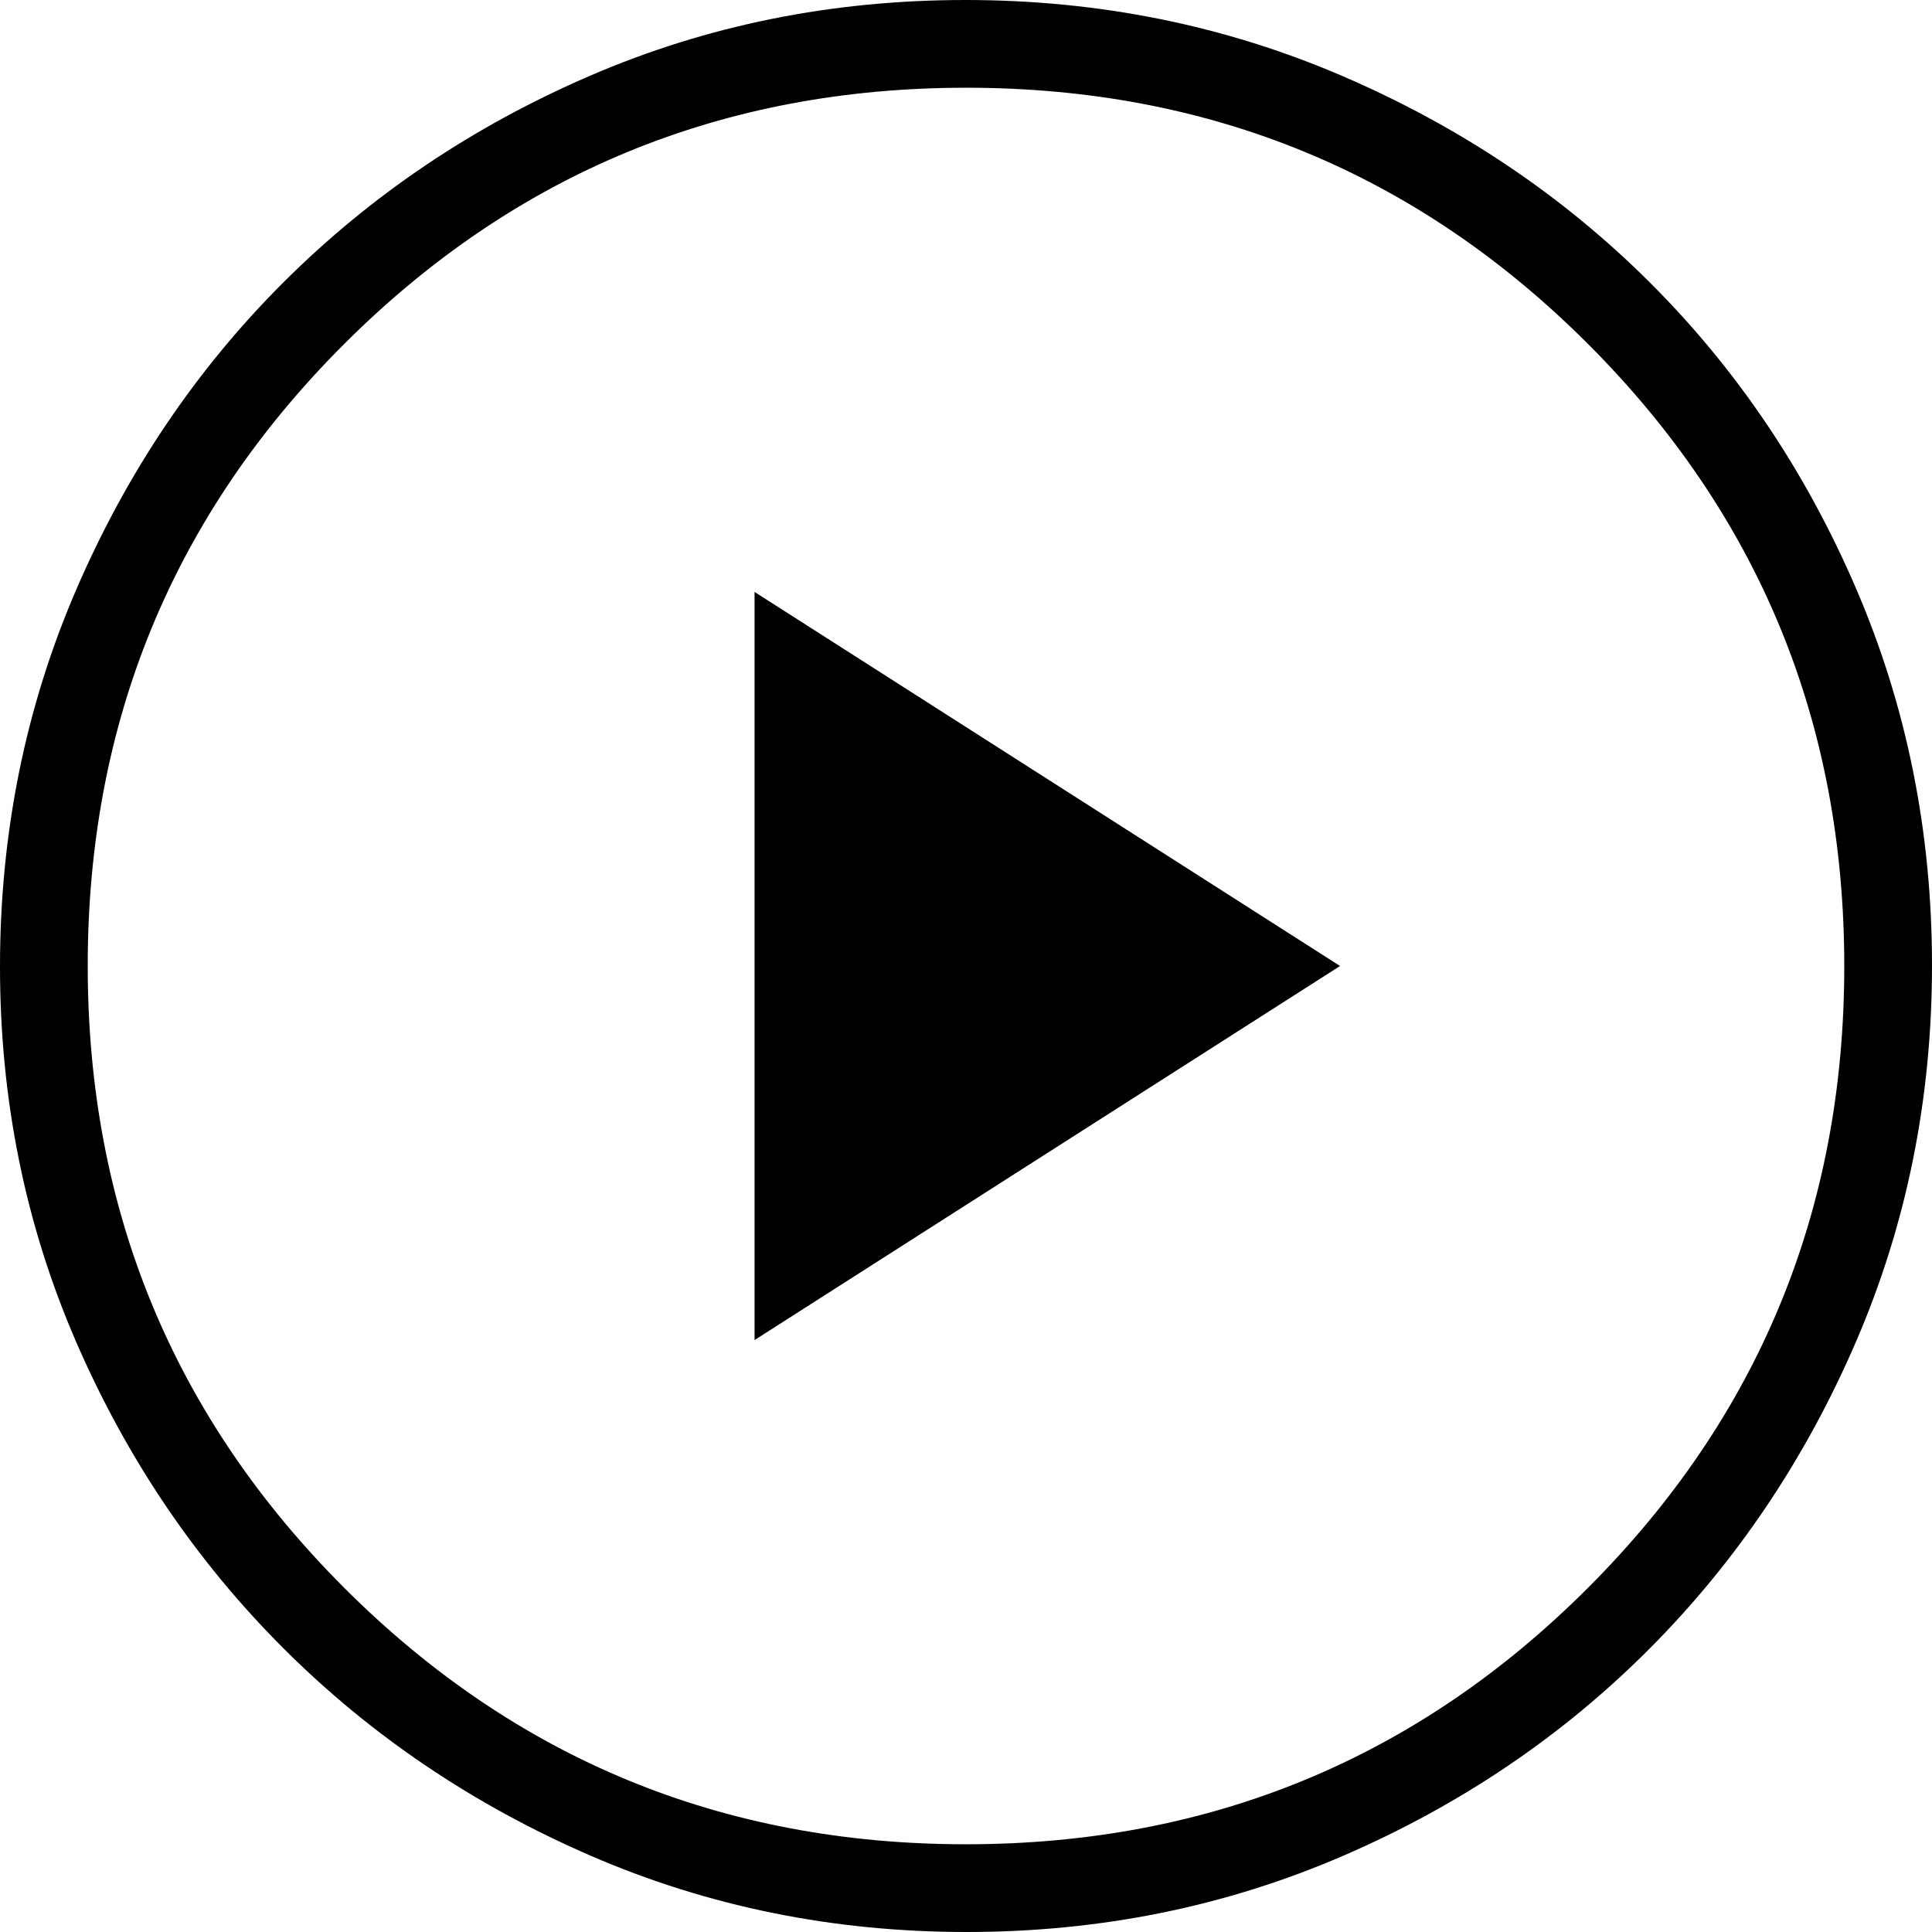
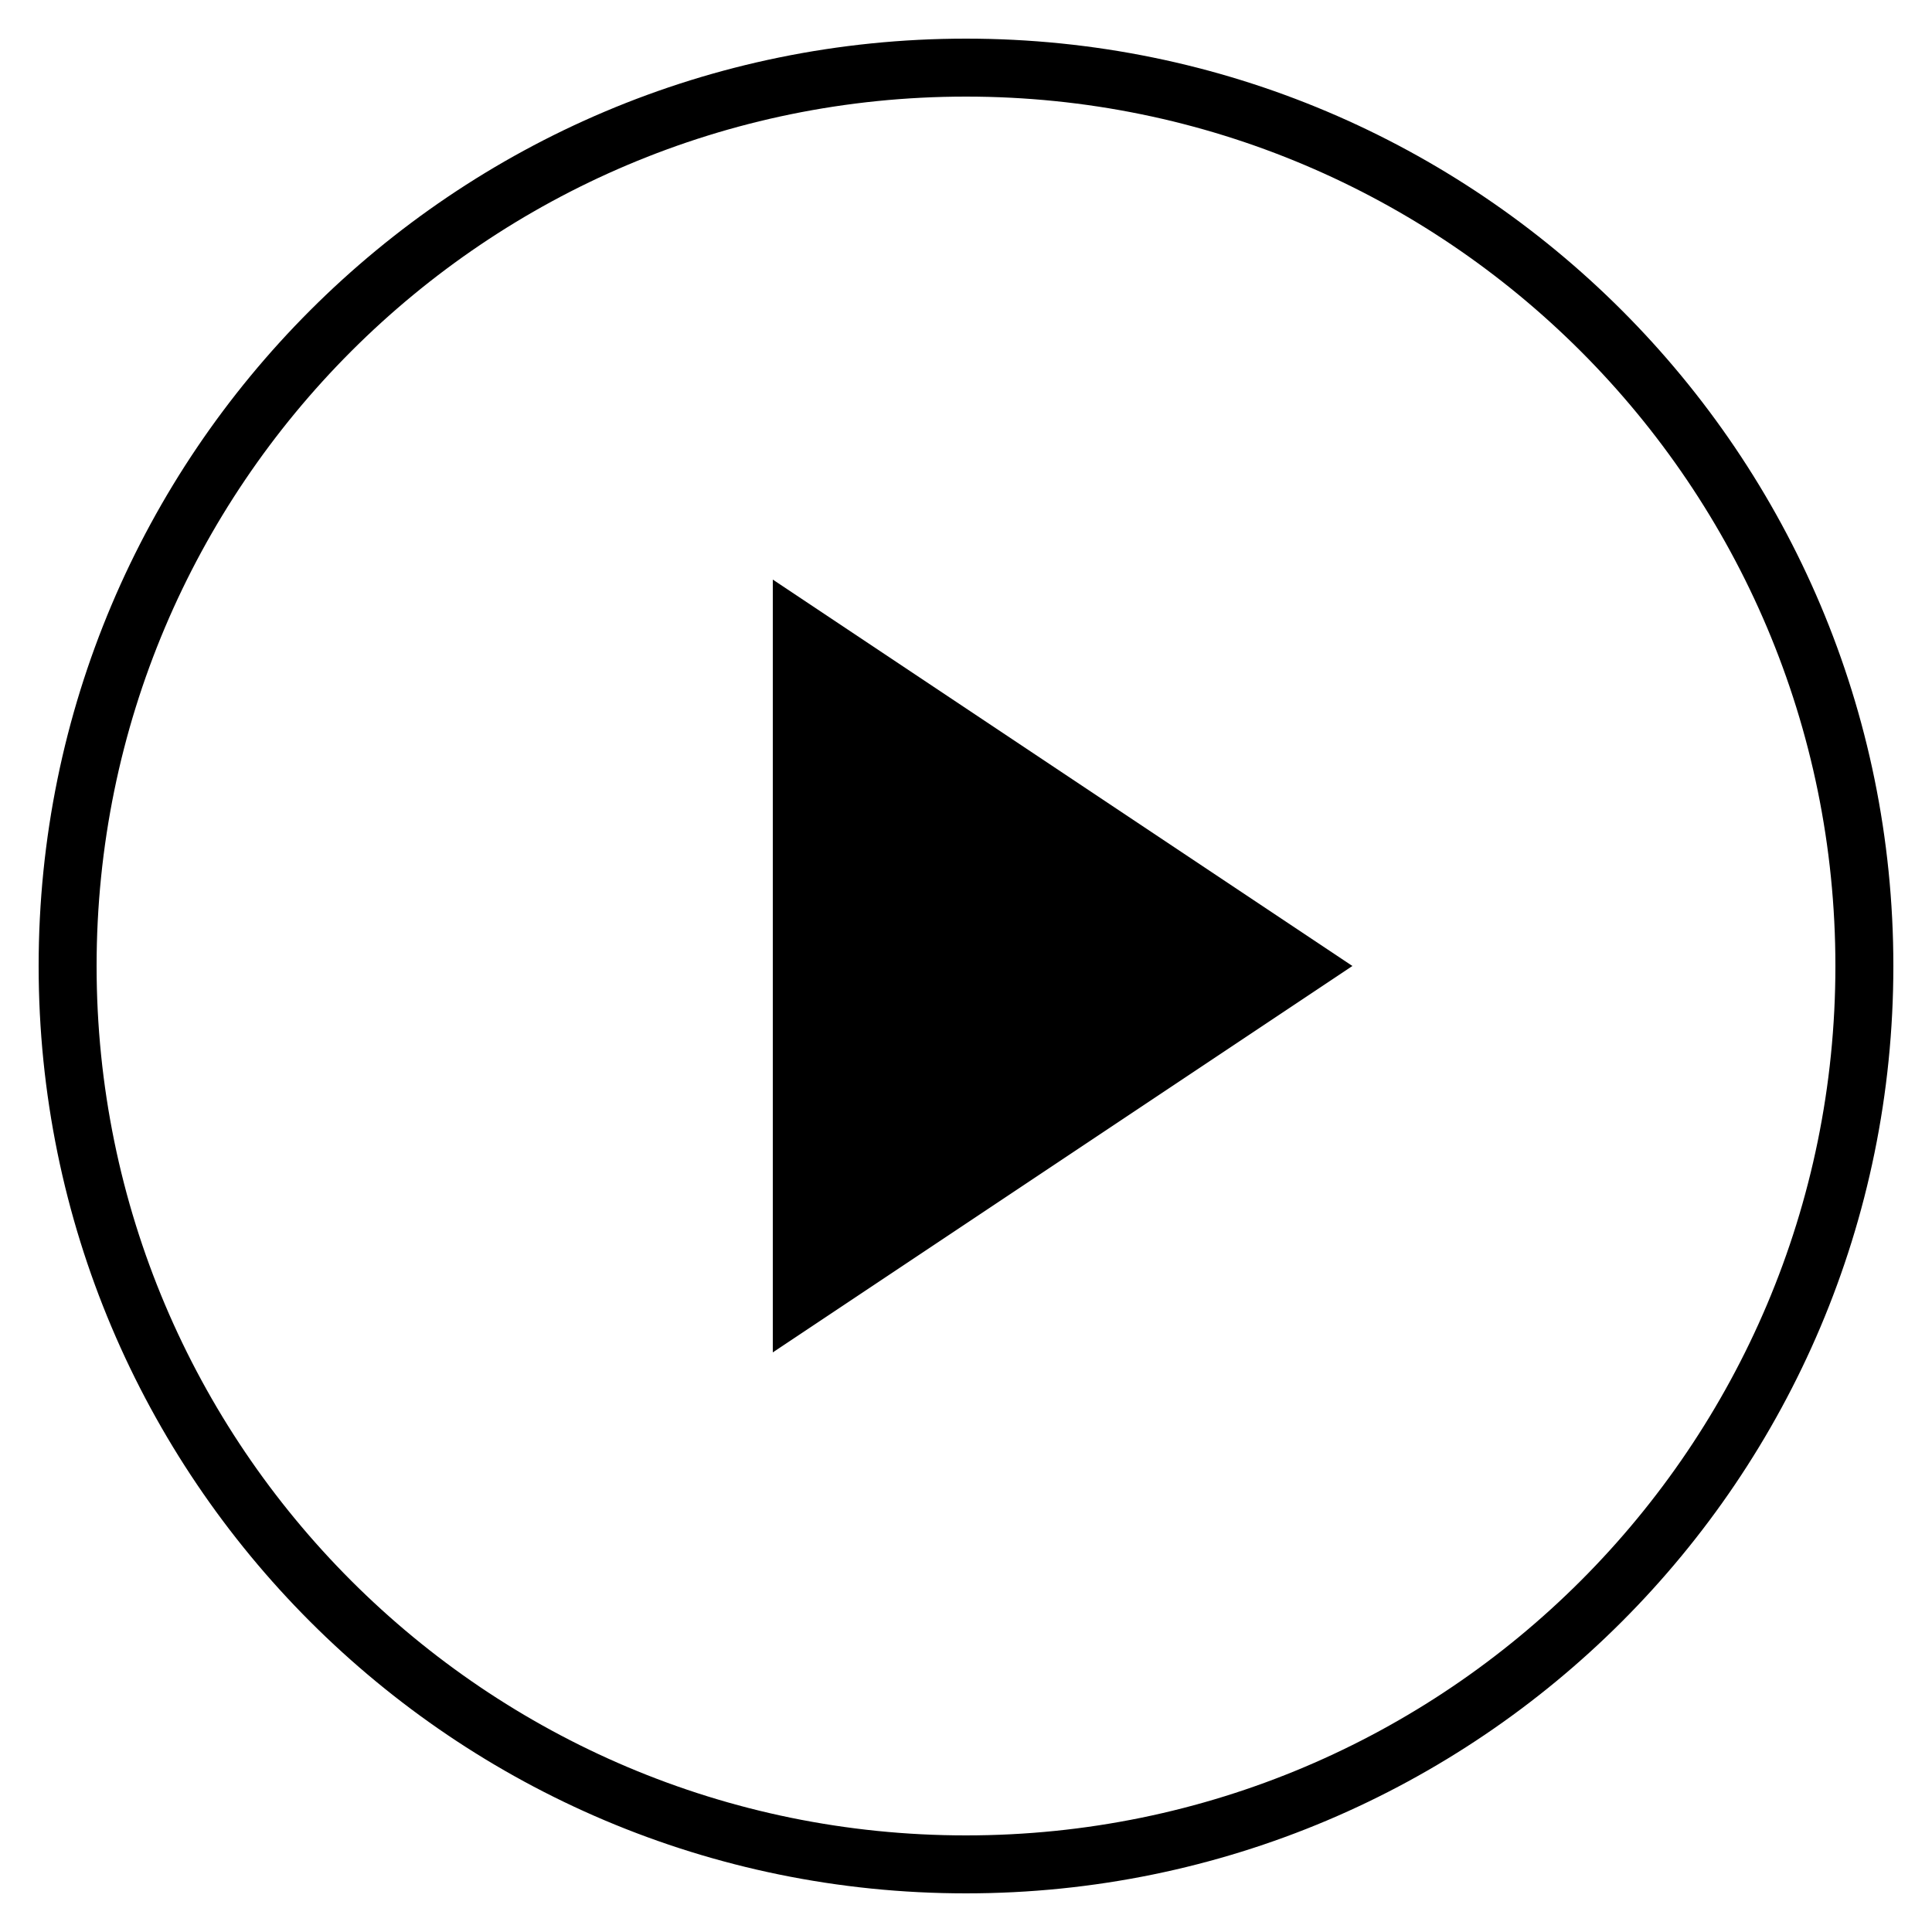
<svg xmlns="http://www.w3.org/2000/svg" width="100" height="100" viewBox="0 0 100 100" fill="none">
-   <path d="M39.056 69.361L69.361 50L39.056 30.639V69.361ZM50.032 100C43.13 100 36.642 98.683 30.569 96.05C24.495 93.416 19.195 89.838 14.669 85.314C10.142 80.791 6.565 75.503 3.939 69.451C1.313 63.399 0 56.926 0 50.032C0 43.116 1.317 36.609 3.95 30.511C6.584 24.414 10.162 19.11 14.686 14.599C19.209 10.088 24.497 6.527 30.549 3.917C36.601 1.306 43.074 0 49.968 0C56.884 0 63.391 1.313 69.489 3.938C75.587 6.563 80.891 10.126 85.402 14.627C89.913 19.127 93.473 24.415 96.083 30.492C98.694 36.568 100 43.06 100 49.968C100 56.87 98.691 63.358 96.073 69.431C93.455 75.505 89.892 80.805 85.384 85.331C80.877 89.858 75.585 93.435 69.508 96.061C63.432 98.687 56.94 100 50.032 100ZM49.993 95.459C62.614 95.459 73.347 91.035 82.192 82.188C91.037 73.34 95.459 62.613 95.459 50.007C95.459 37.386 91.039 26.653 82.2 17.808C73.359 8.963 62.628 4.541 50.007 4.541C37.4 4.541 26.671 8.961 17.819 17.8C8.967 26.641 4.541 37.372 4.541 49.993C4.541 62.6 8.965 73.329 17.812 82.181C26.66 91.033 37.387 95.459 49.993 95.459Z" fill="currentColor" />
+   <circle cx="50" cy="50" r="46.5" stroke="currentColor" stroke-width="3" fill="none" />
+   <polygon points="40,30 70,50 40,70" fill="currentColor" />
</svg>
